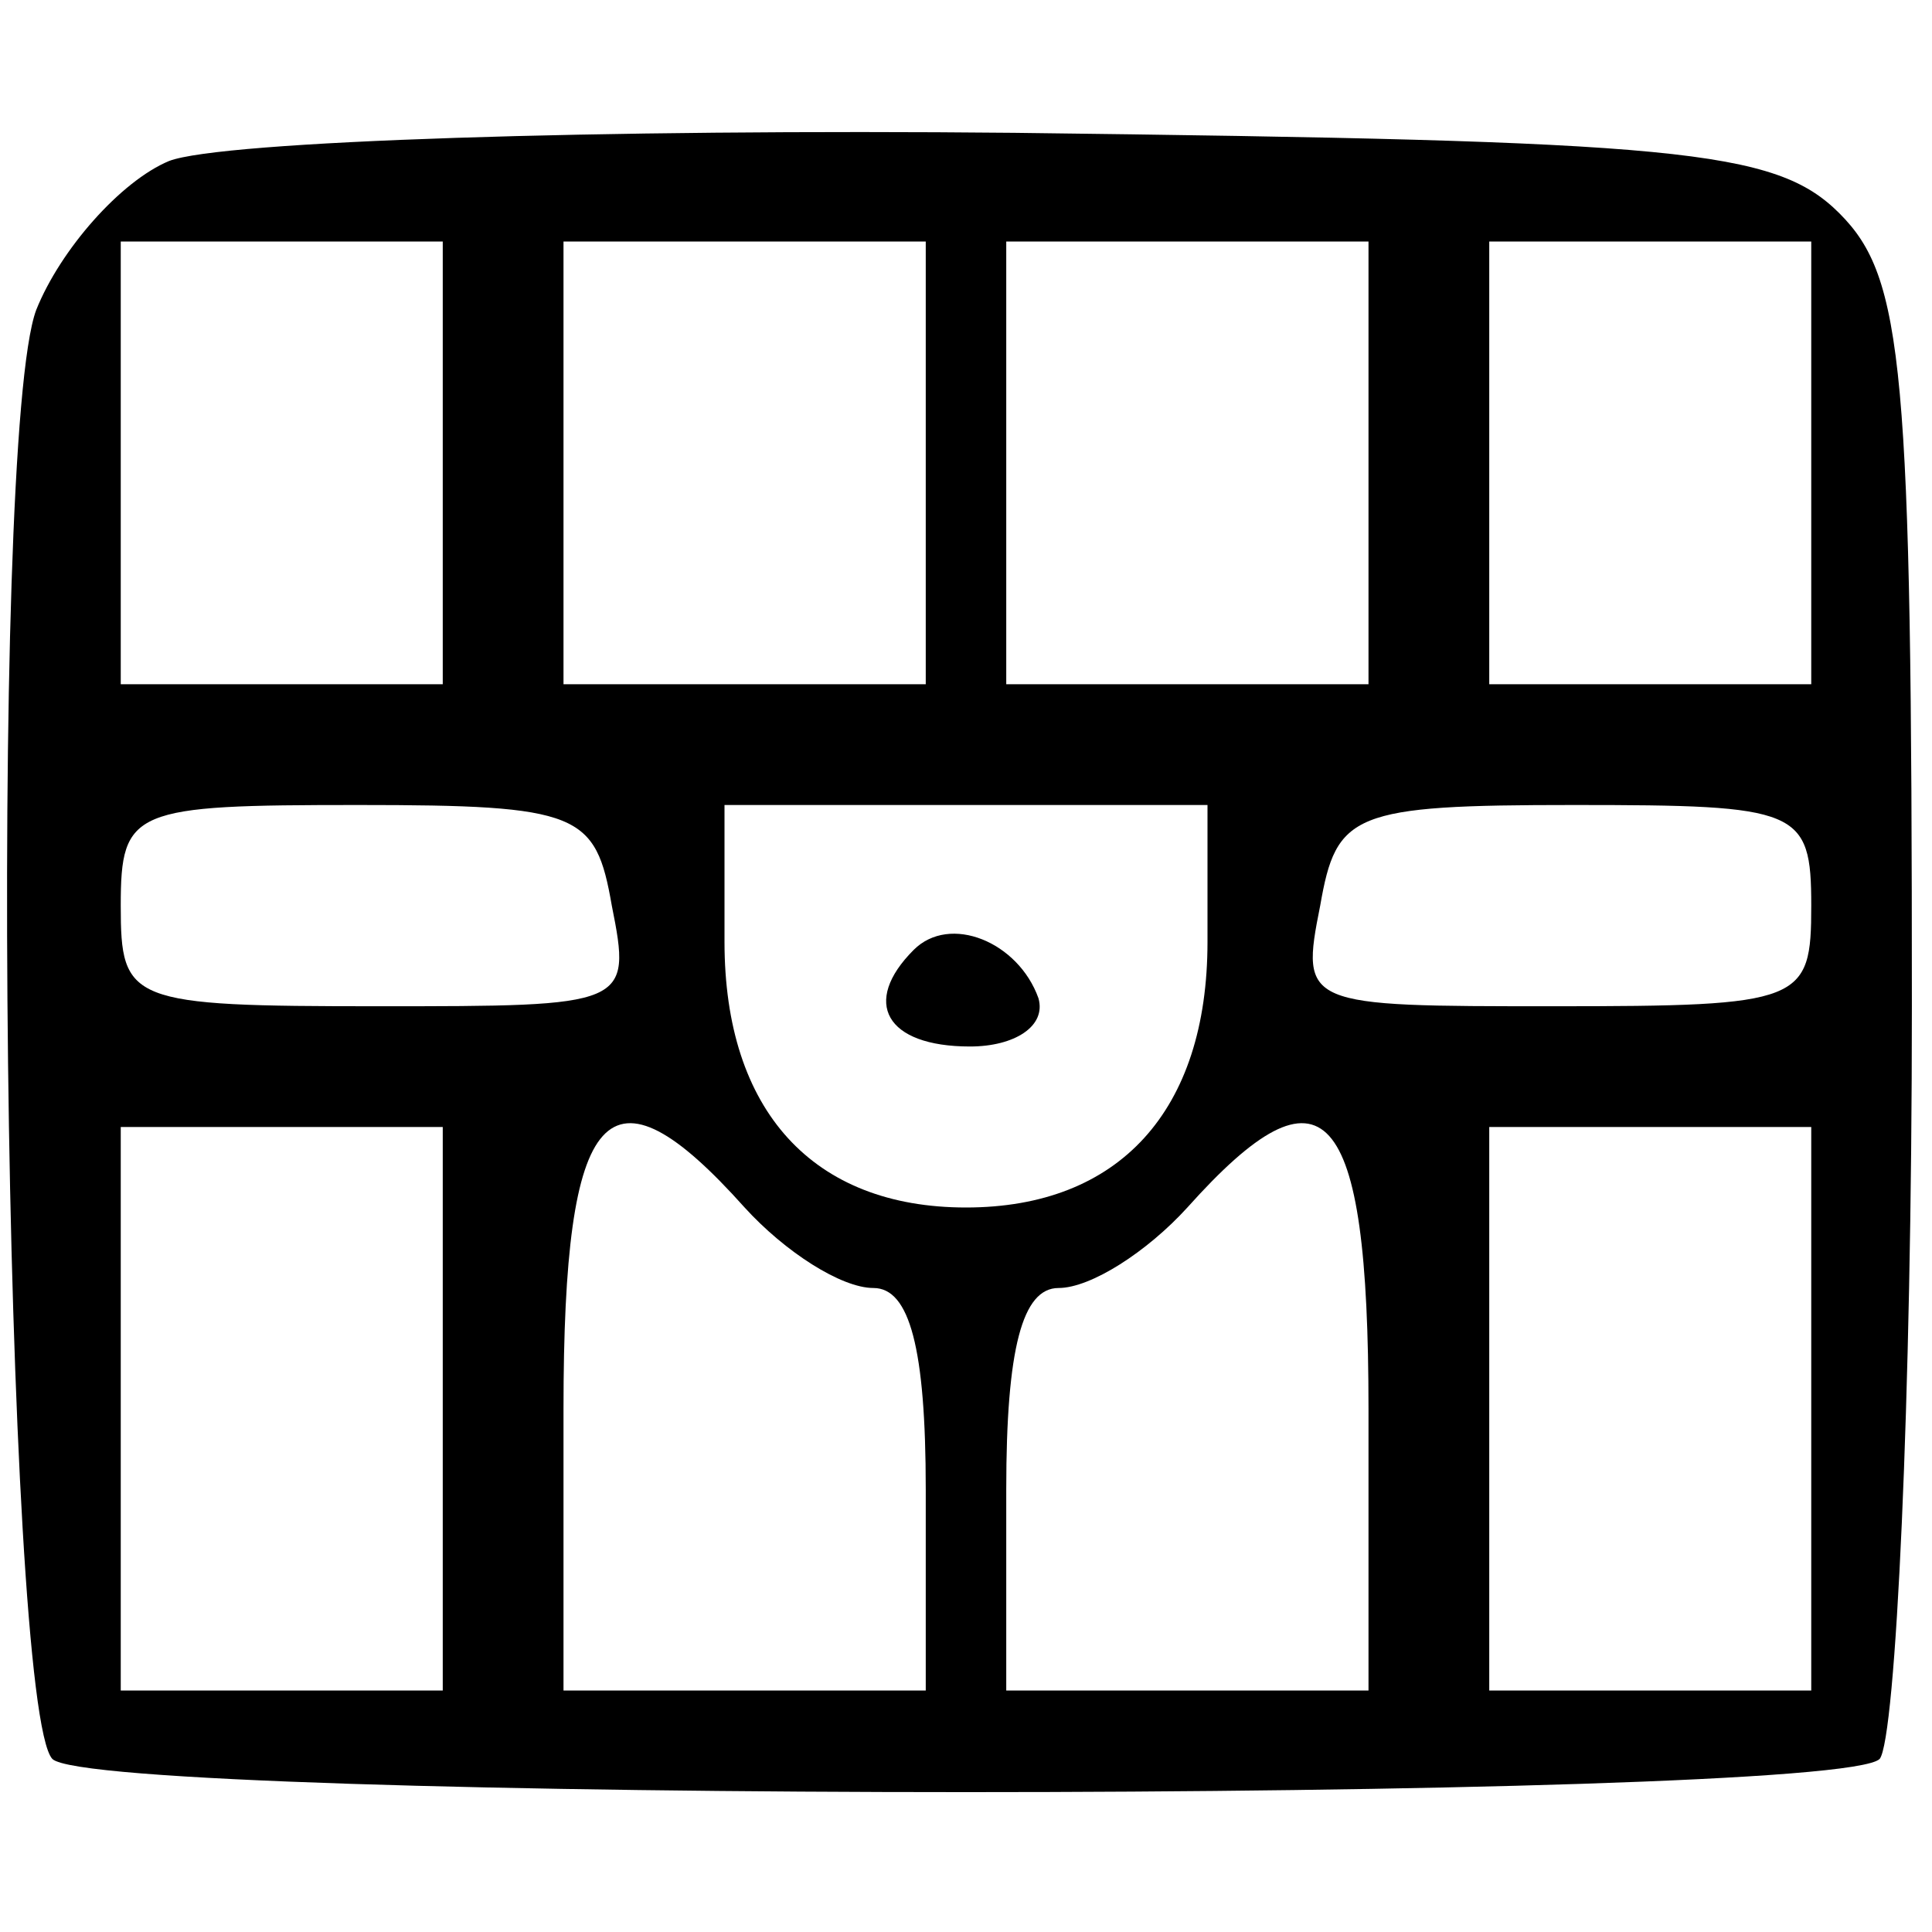
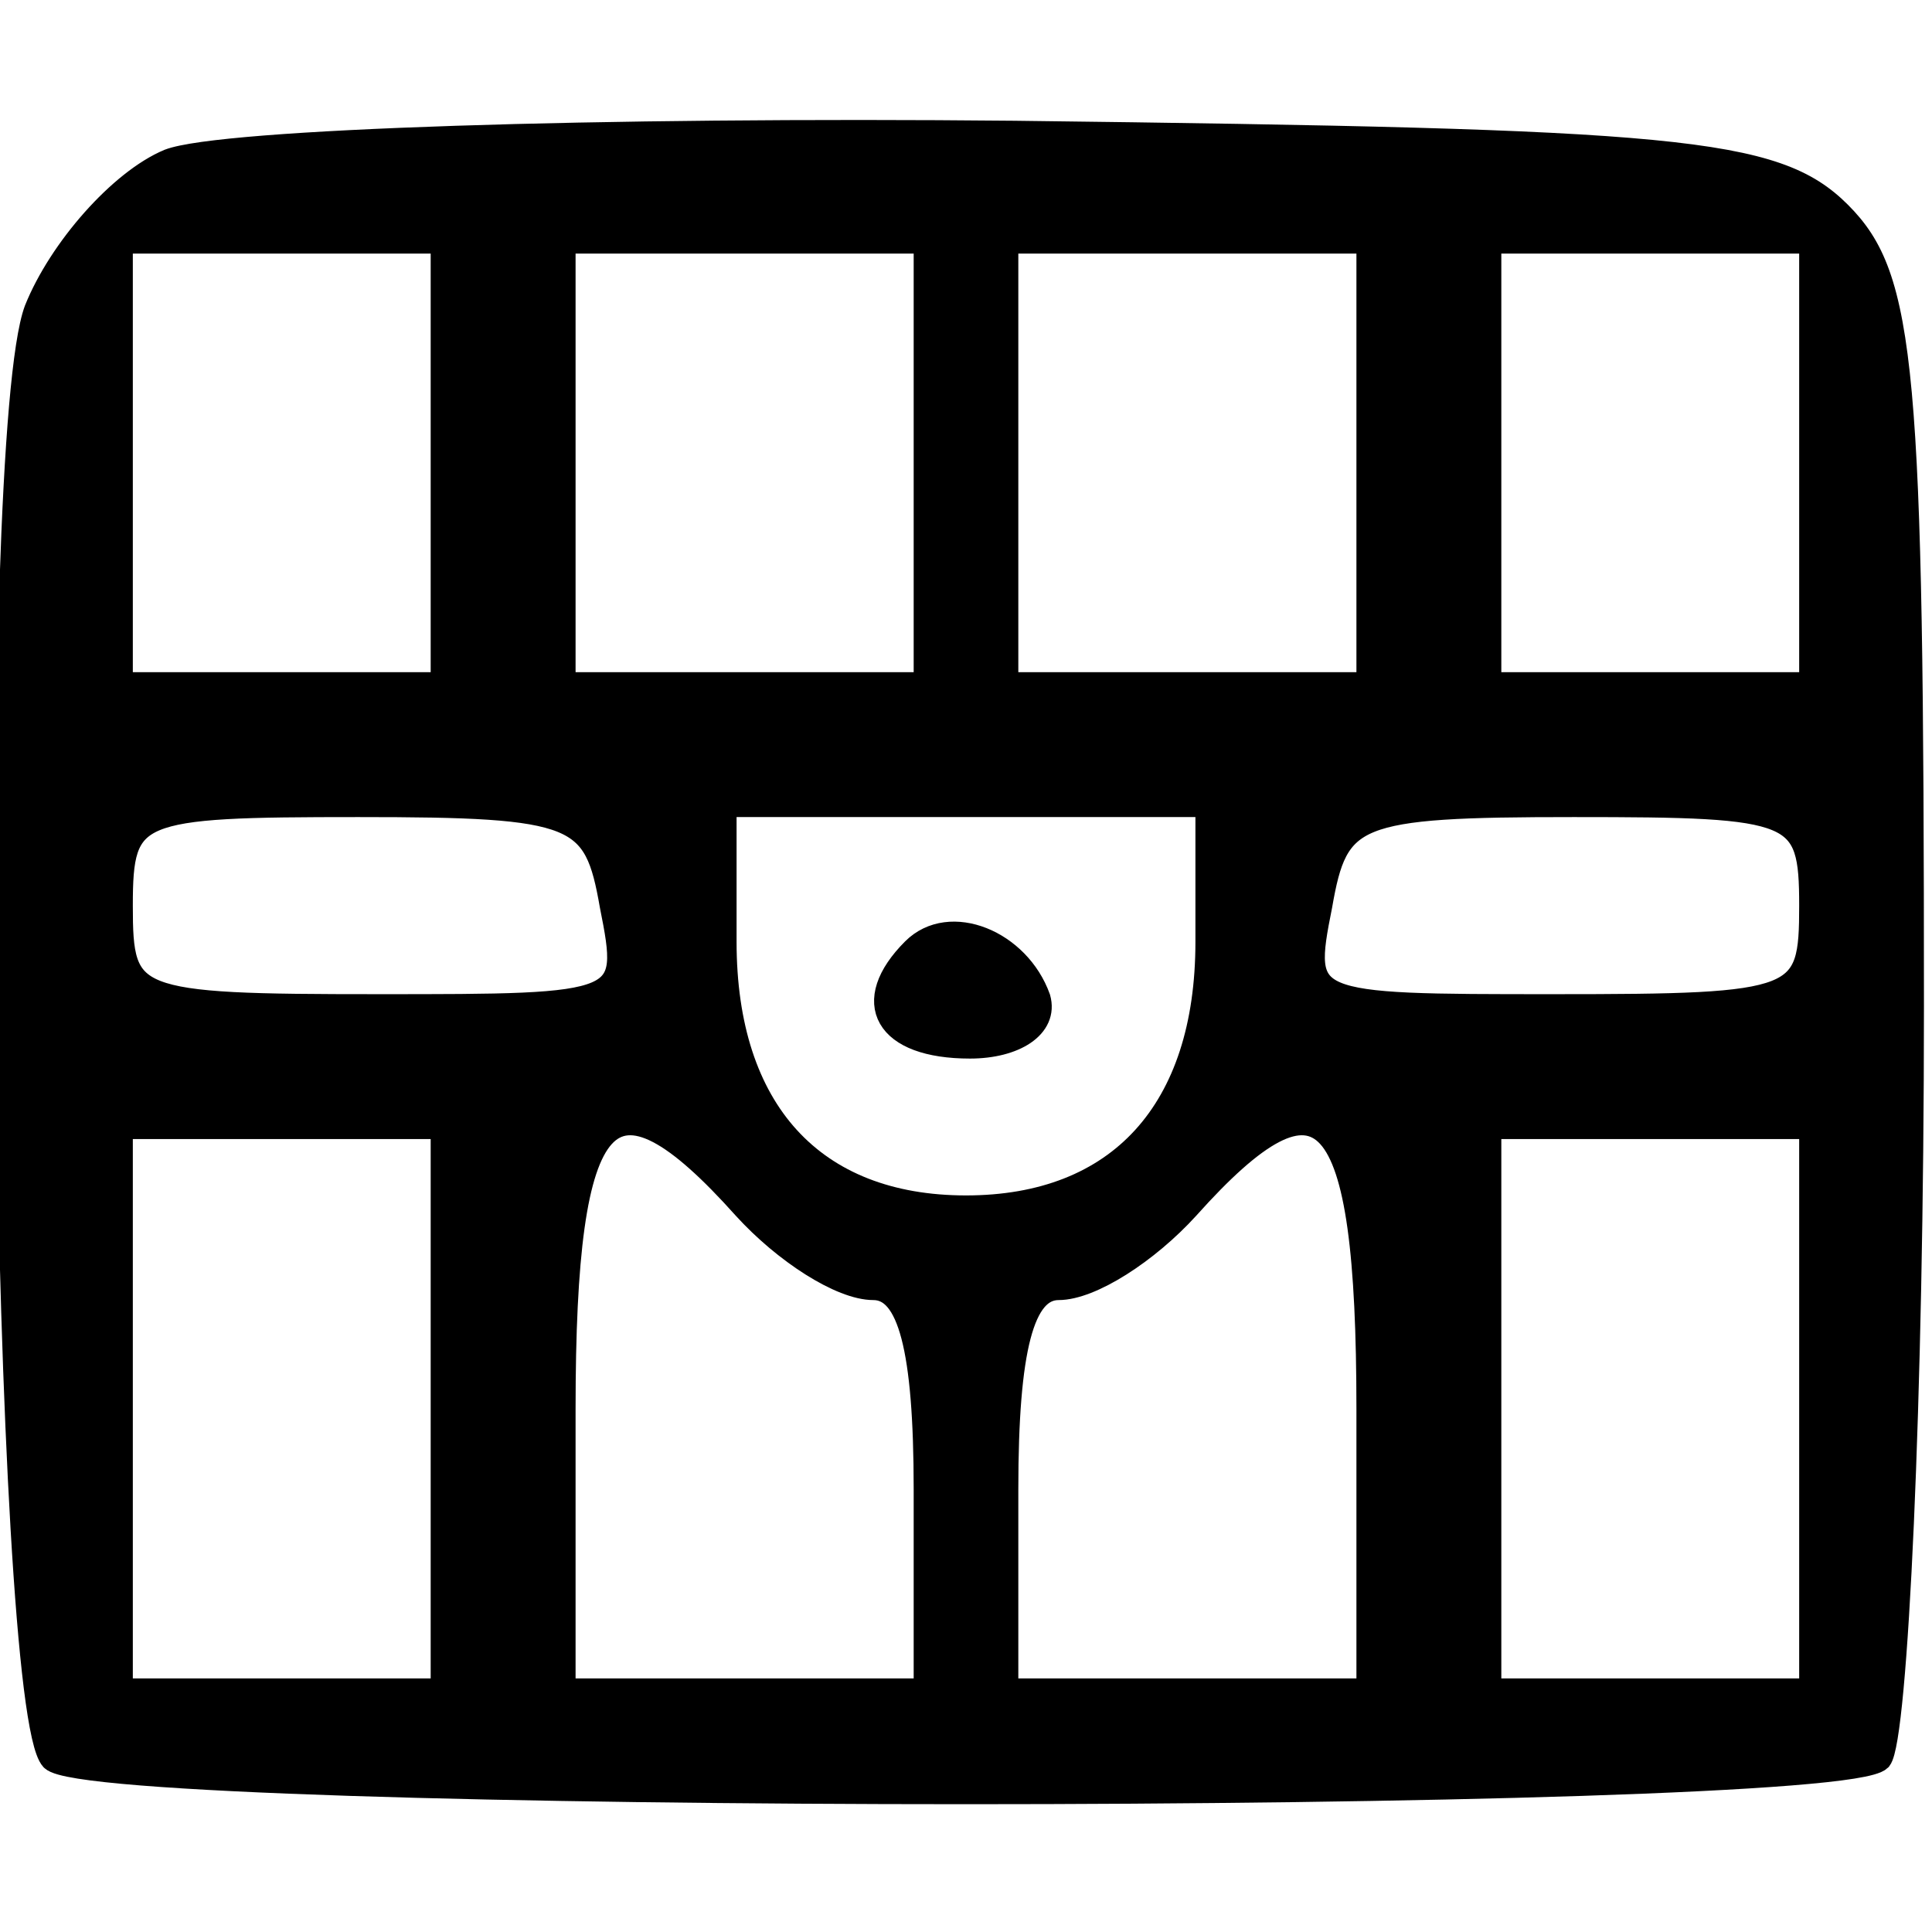
<svg xmlns="http://www.w3.org/2000/svg" version="1.0" width="48pt" height="48pt" viewBox="0 0 48 48" preserveAspectRatio="xMidYMid meet">
-   <g transform="translate(0,48) scale(0.1,-0.1)" fill="currentColor" stroke="none">
+   <g transform="translate(0,48) scale(0.1,-0.1)" fill="currentColor" stroke="currentColor" stroke-width="6" stroke-linejoin="round">
    <path d="M42 440 c-12 -5 -27 -22 -33 -37 -12 -32 -8 -347 4 -360 11 -11 443 -11 454 0 4 5 8 89 8 187 0 159 -2 181 -18 197 -16 16 -40 18 -205 20 -103 1 -197 -2 -210 -7z m68 -75 l0 -55 -40 0 -40 0 0 55 0 55 40 0 40 0 0 -55z m120 0 l0 -55 -45 0 -45 0 0 55 0 55 45 0 45 0 0 -55z m110 0 l0 -55 -45 0 -45 0 0 55 0 55 45 0 45 0 0 -55z m110 0 l0 -55 -40 0 -40 0 0 55 0 55 40 0 40 0 0 -55z m-298 -110 c5 -25 4 -25 -58 -25 -62 0 -64 1 -64 25 0 24 3 25 59 25 55 0 59 -2 63 -25z m148 -9 c0 -42 -22 -66 -60 -66 -38 0 -60 24 -60 66 l0 34 60 0 60 0 0 -34z m150 9 c0 -24 -2 -25 -64 -25 -62 0 -63 0 -58 25 4 23 8 25 63 25 56 0 59 -1 59 -25z m-340 -125 l0 -70 -40 0 -40 0 0 70 0 70 40 0 40 0 0 -70z m75 50 c10 -11 24 -20 32 -20 9 0 13 -15 13 -50 l0 -50 -45 0 -45 0 0 70 c0 76 11 88 45 50z m155 -50 l0 -70 -45 0 -45 0 0 50 c0 35 4 50 13 50 8 0 22 9 32 20 34 38 45 26 45 -50z m110 0 l0 -70 -40 0 -40 0 0 70 0 70 40 0 40 0 0 -70z M227 244 c-13 -13 -7 -24 14 -24 11 0 19 5 17 12 -5 14 -22 21 -31 12z" />
  </g>
</svg>
